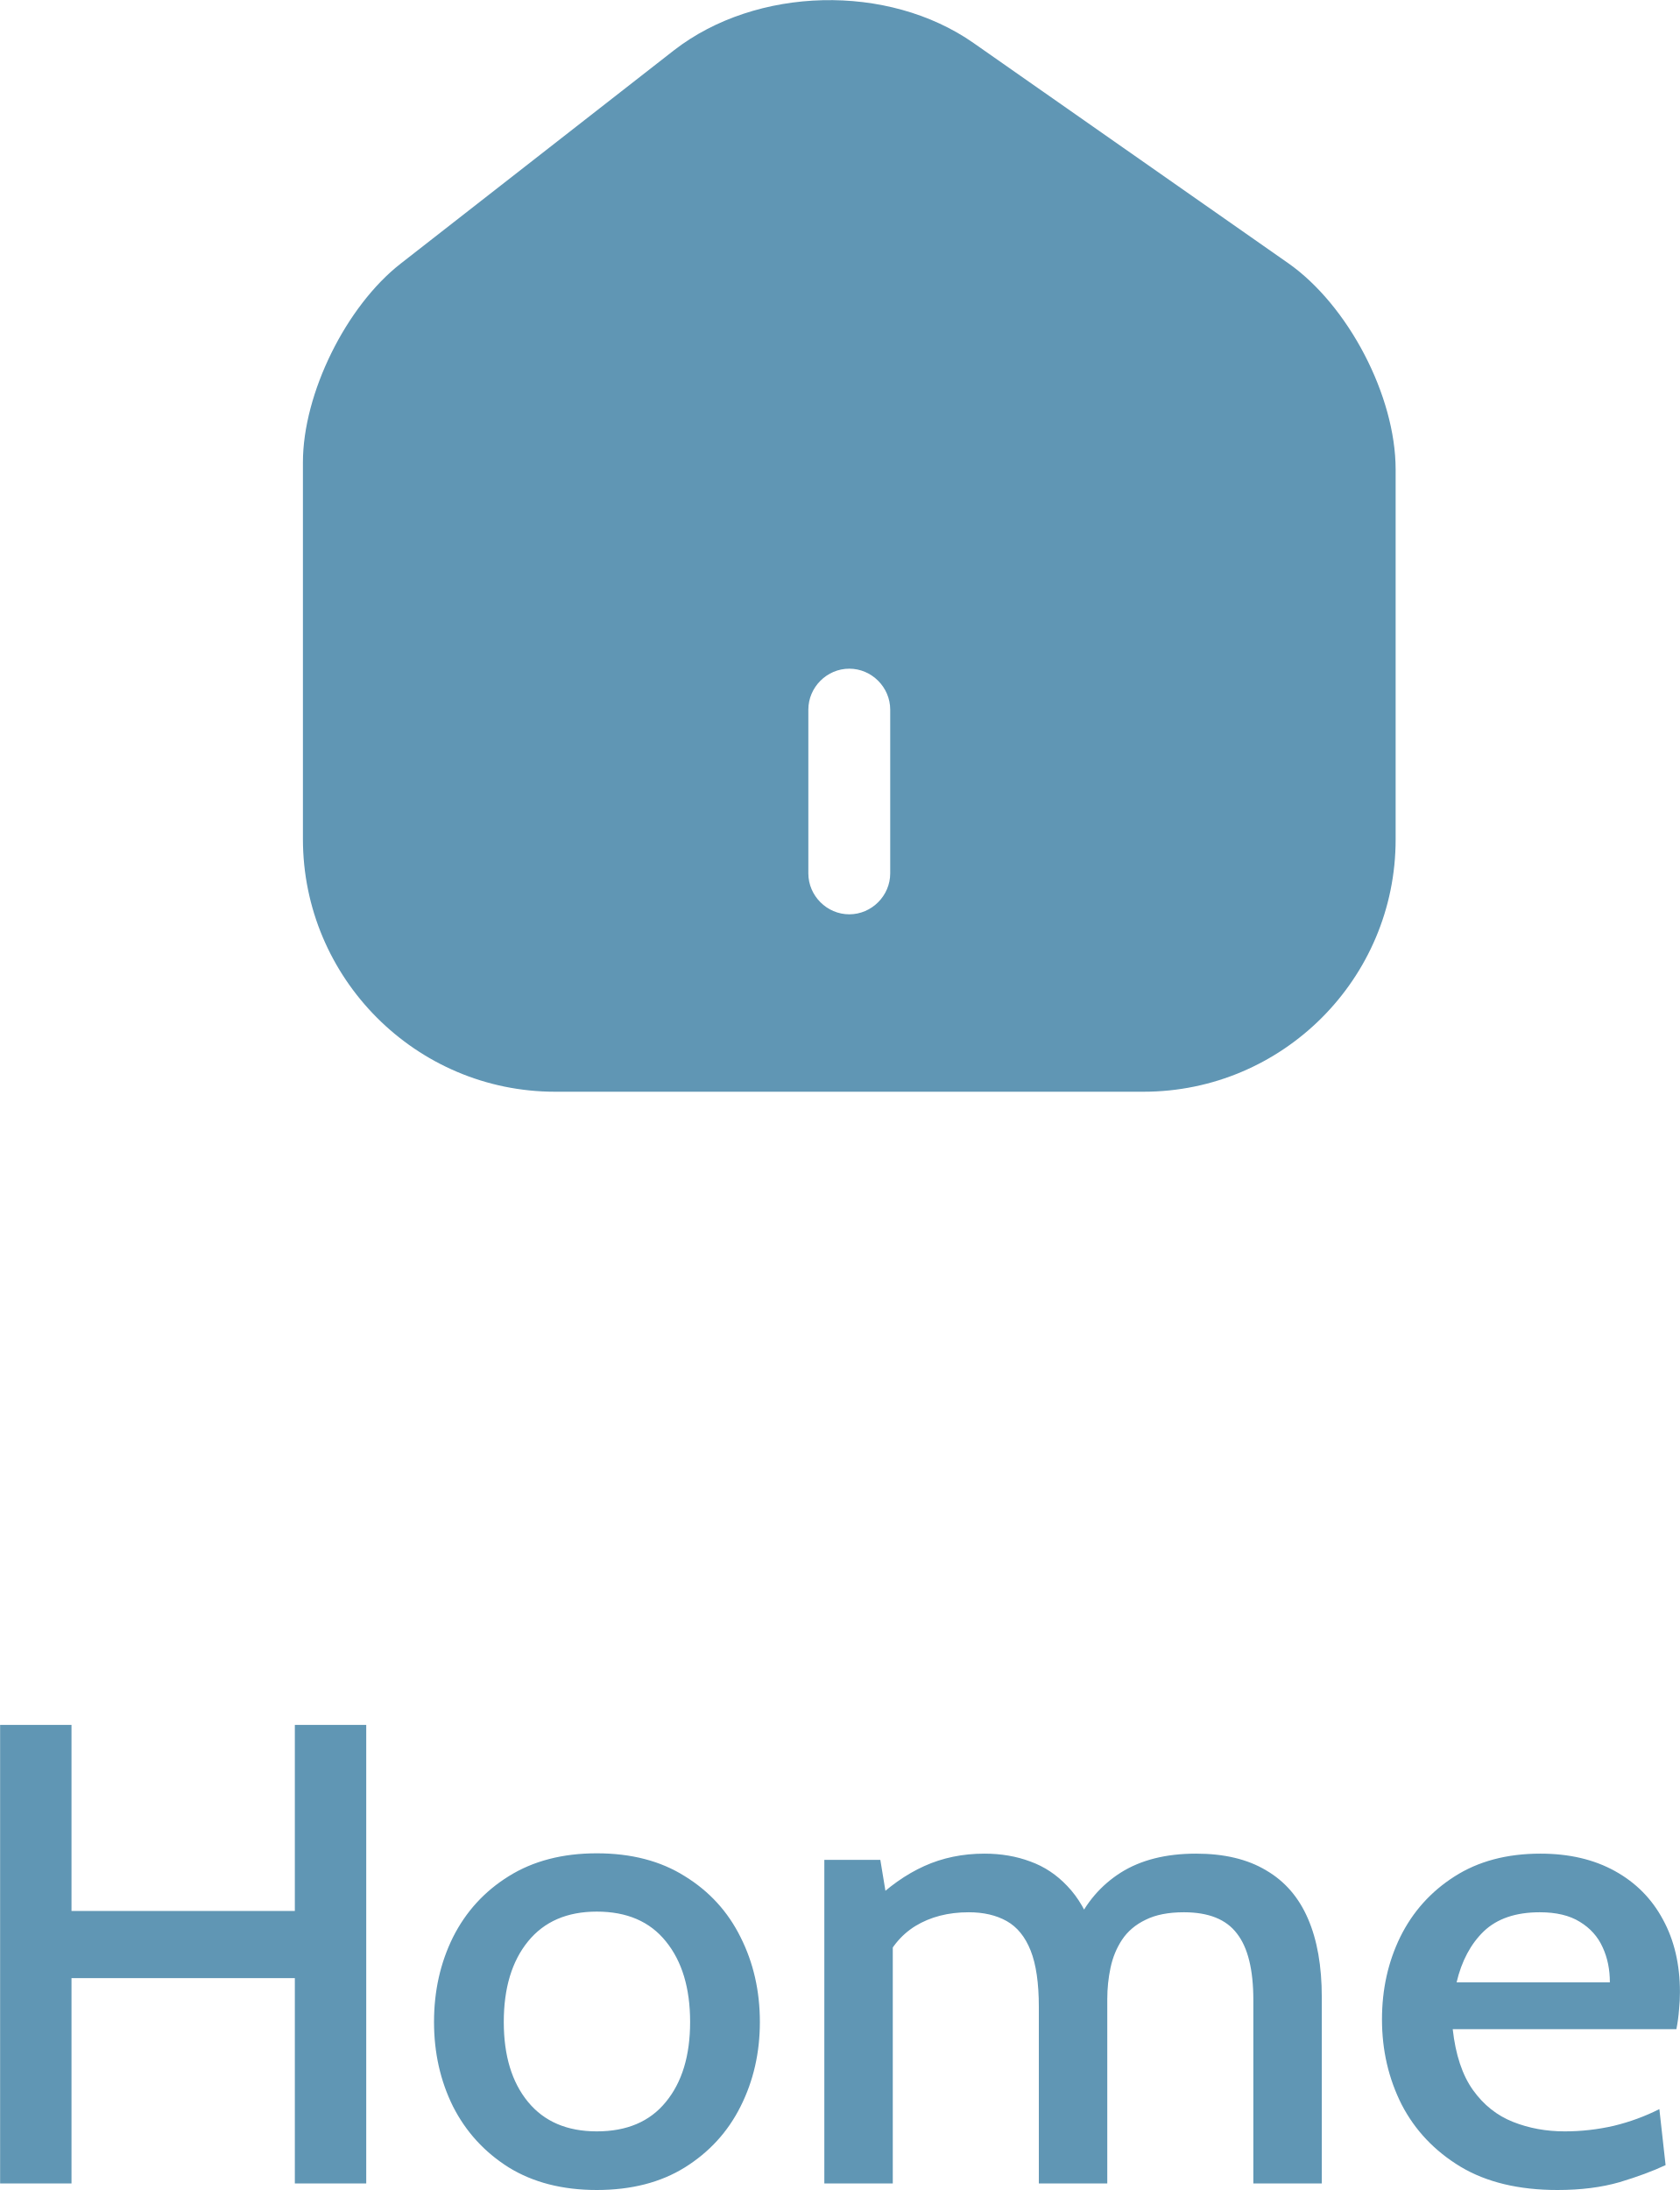
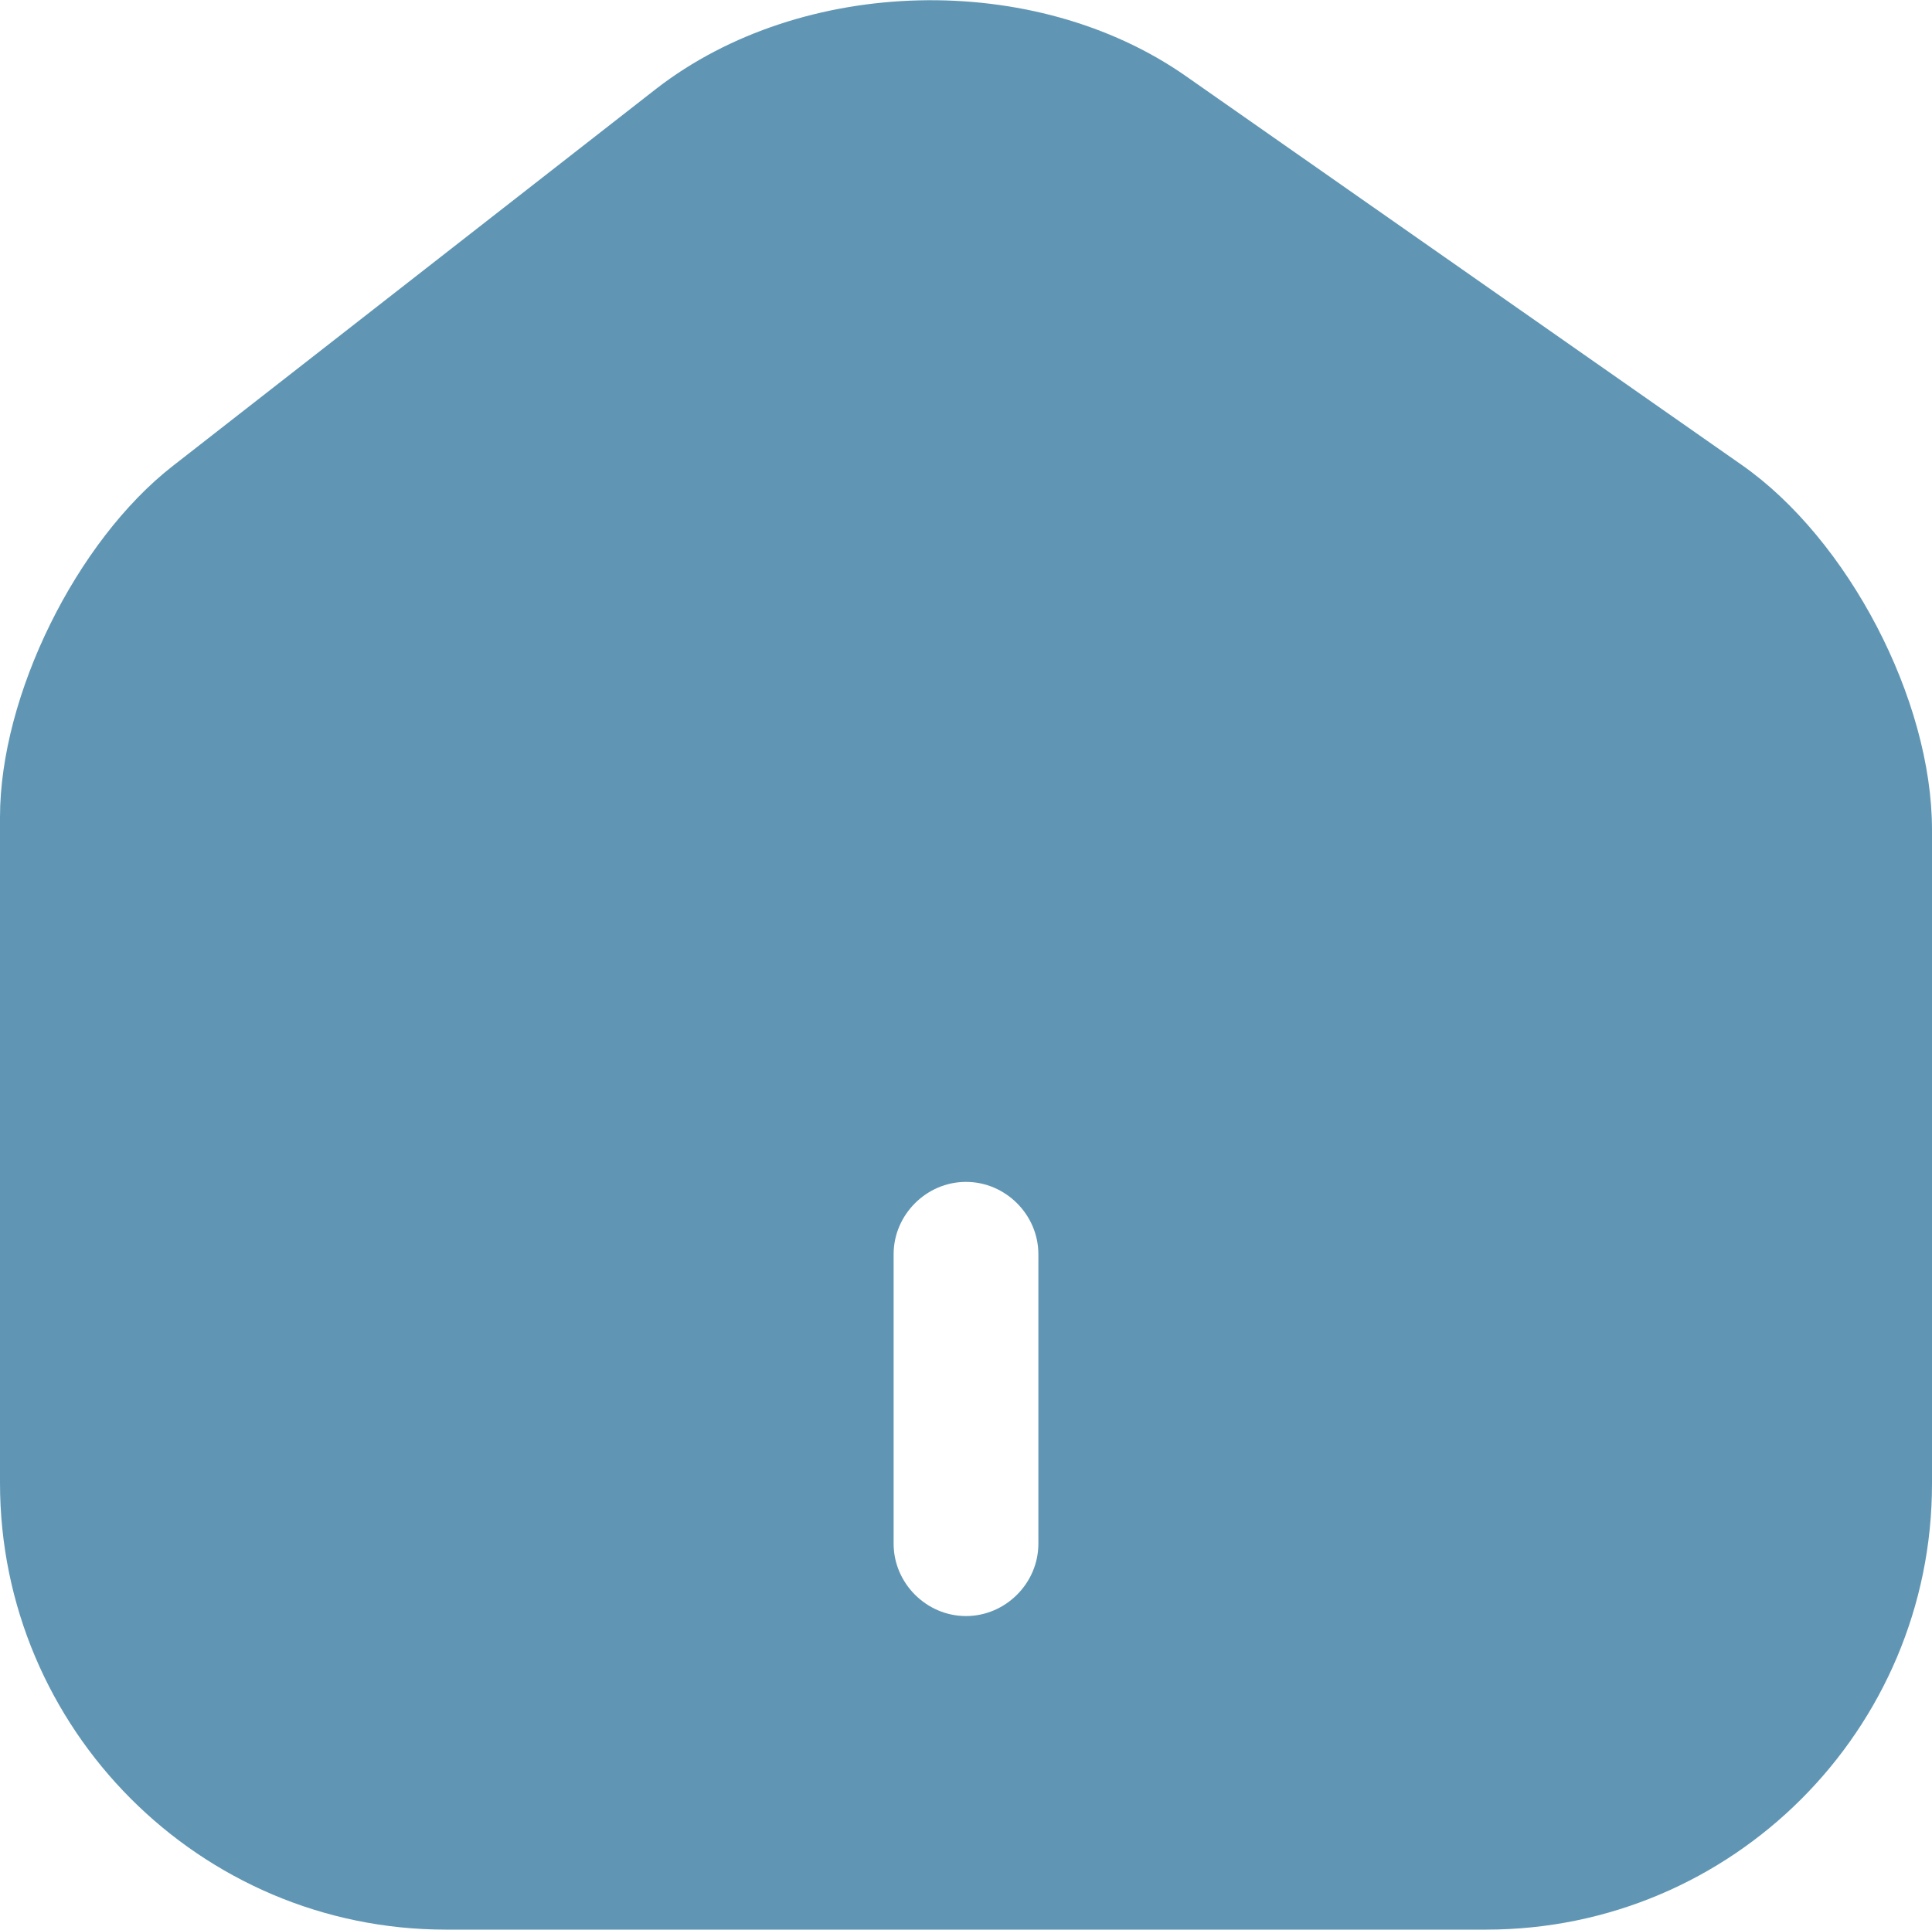
- <svg xmlns="http://www.w3.org/2000/svg" fill="none" viewBox="31.44 17 30.78 40.12">
-   <path d="M55.04 21.82L49.28 17.79C47.71 16.69 45.3 16.75 43.79 17.92L38.78 21.83C37.78 22.61 36.99 24.21 36.99 25.47V32.37C36.99 34.92 39.06 37 41.61 37H52.39C54.94 37 57.01 34.93 57.01 32.38V25.6C57.01 24.25 56.14 22.59 55.04 21.82ZM47.75 33C47.75 33.41 47.41 33.75 47 33.75C46.59 33.75 46.25 33.41 46.25 33V30C46.25 29.59 46.59 29.25 47 29.25C47.41 29.25 47.75 29.59 47.75 30V33Z" fill="#6096B4" />
-   <path d="M31.442 57V48.6H32.75V52.008H36.842V48.6H38.15V57H36.842V53.238H32.75V57H31.442ZM42.374 57.12C41.746 57.12 41.208 56.982 40.76 56.706C40.316 56.426 39.976 56.054 39.74 55.59C39.508 55.122 39.392 54.606 39.392 54.042C39.392 53.474 39.508 52.956 39.74 52.488C39.976 52.02 40.316 51.648 40.76 51.372C41.208 51.092 41.746 50.952 42.374 50.952C43.006 50.952 43.544 51.092 43.988 51.372C44.436 51.648 44.776 52.02 45.008 52.488C45.244 52.956 45.362 53.474 45.362 54.042C45.362 54.606 45.244 55.122 45.008 55.59C44.776 56.054 44.436 56.426 43.988 56.706C43.544 56.982 43.006 57.12 42.374 57.12ZM42.374 56.046C42.926 56.046 43.348 55.866 43.64 55.506C43.936 55.146 44.084 54.658 44.084 54.042C44.084 53.422 43.936 52.93 43.64 52.566C43.348 52.202 42.926 52.02 42.374 52.02C41.83 52.02 41.41 52.202 41.114 52.566C40.818 52.93 40.67 53.422 40.67 54.042C40.67 54.658 40.818 55.146 41.114 55.506C41.41 55.866 41.83 56.046 42.374 56.046ZM46.543 57V51.072H47.569L47.737 52.092L47.407 51.87C47.715 51.566 48.037 51.338 48.373 51.186C48.709 51.034 49.077 50.958 49.477 50.958C49.781 50.958 50.061 51.006 50.317 51.102C50.573 51.194 50.799 51.344 50.995 51.552C51.195 51.76 51.355 52.036 51.475 52.38L51.151 52.266C51.335 51.858 51.609 51.538 51.973 51.306C52.341 51.074 52.801 50.958 53.353 50.958C53.869 50.958 54.297 51.06 54.637 51.264C54.981 51.464 55.237 51.76 55.405 52.152C55.573 52.54 55.657 53.018 55.657 53.586V57H54.403V53.64C54.403 53.084 54.303 52.678 54.103 52.422C53.907 52.162 53.583 52.032 53.131 52.032C52.847 52.032 52.613 52.078 52.429 52.17C52.245 52.258 52.101 52.38 51.997 52.536C51.897 52.688 51.827 52.858 51.787 53.046C51.747 53.234 51.727 53.426 51.727 53.622V57H50.473V53.766C50.473 53.33 50.423 52.986 50.323 52.734C50.223 52.482 50.077 52.302 49.885 52.194C49.693 52.086 49.461 52.032 49.189 52.032C48.813 52.032 48.487 52.116 48.211 52.284C47.939 52.452 47.737 52.704 47.605 53.04L47.797 52.362V57H46.543ZM59.975 57.12C59.267 57.12 58.675 56.978 58.2 56.694C57.724 56.406 57.364 56.026 57.12 55.554C56.88 55.078 56.76 54.558 56.76 53.994C56.76 53.446 56.871 52.942 57.096 52.482C57.324 52.022 57.654 51.654 58.086 51.378C58.522 51.098 59.047 50.958 59.663 50.958C60.188 50.958 60.642 51.064 61.026 51.276C61.41 51.488 61.703 51.784 61.907 52.164C62.115 52.544 62.219 52.988 62.219 53.496C62.219 53.6 62.214 53.708 62.202 53.82C62.194 53.932 62.178 54.05 62.154 54.174H58.056C58.108 54.642 58.231 55.014 58.428 55.29C58.623 55.562 58.867 55.756 59.16 55.872C59.452 55.988 59.767 56.046 60.108 56.046C60.411 56.046 60.712 56.012 61.008 55.944C61.303 55.872 61.581 55.77 61.842 55.638L61.956 56.664C61.727 56.772 61.447 56.876 61.115 56.976C60.783 57.072 60.404 57.12 59.975 57.12ZM58.127 53.316H60.935C60.935 53.08 60.892 52.866 60.803 52.674C60.715 52.478 60.575 52.322 60.383 52.206C60.196 52.09 59.952 52.032 59.651 52.032C59.212 52.032 58.87 52.148 58.626 52.38C58.386 52.612 58.219 52.924 58.127 53.316Z" fill="#6096B4" />
+ <svg xmlns="http://www.w3.org/2000/svg" fill="none" viewBox="2.49 2.5 20.02 20">
+   <path d="M20.54 7.32L14.78 3.29C13.21 2.19 10.8 2.25 9.29 3.42L4.28 7.33C3.28 8.11 2.49 9.71 2.49 10.97V17.87C2.49 20.42 4.56 22.5 7.11 22.5H17.89C20.44 22.5 22.51 20.43 22.51 17.88V11.1C22.51 9.75 21.64 8.09 20.54 7.32ZM13.25 18.5C13.25 18.91 12.91 19.25 12.5 19.25C12.09 19.25 11.75 18.91 11.75 18.5V15.5C11.75 15.09 12.09 14.75 12.5 14.75C12.91 14.75 13.25 15.09 13.25 15.5V18.5Z" fill="#6096B4" />
</svg>
